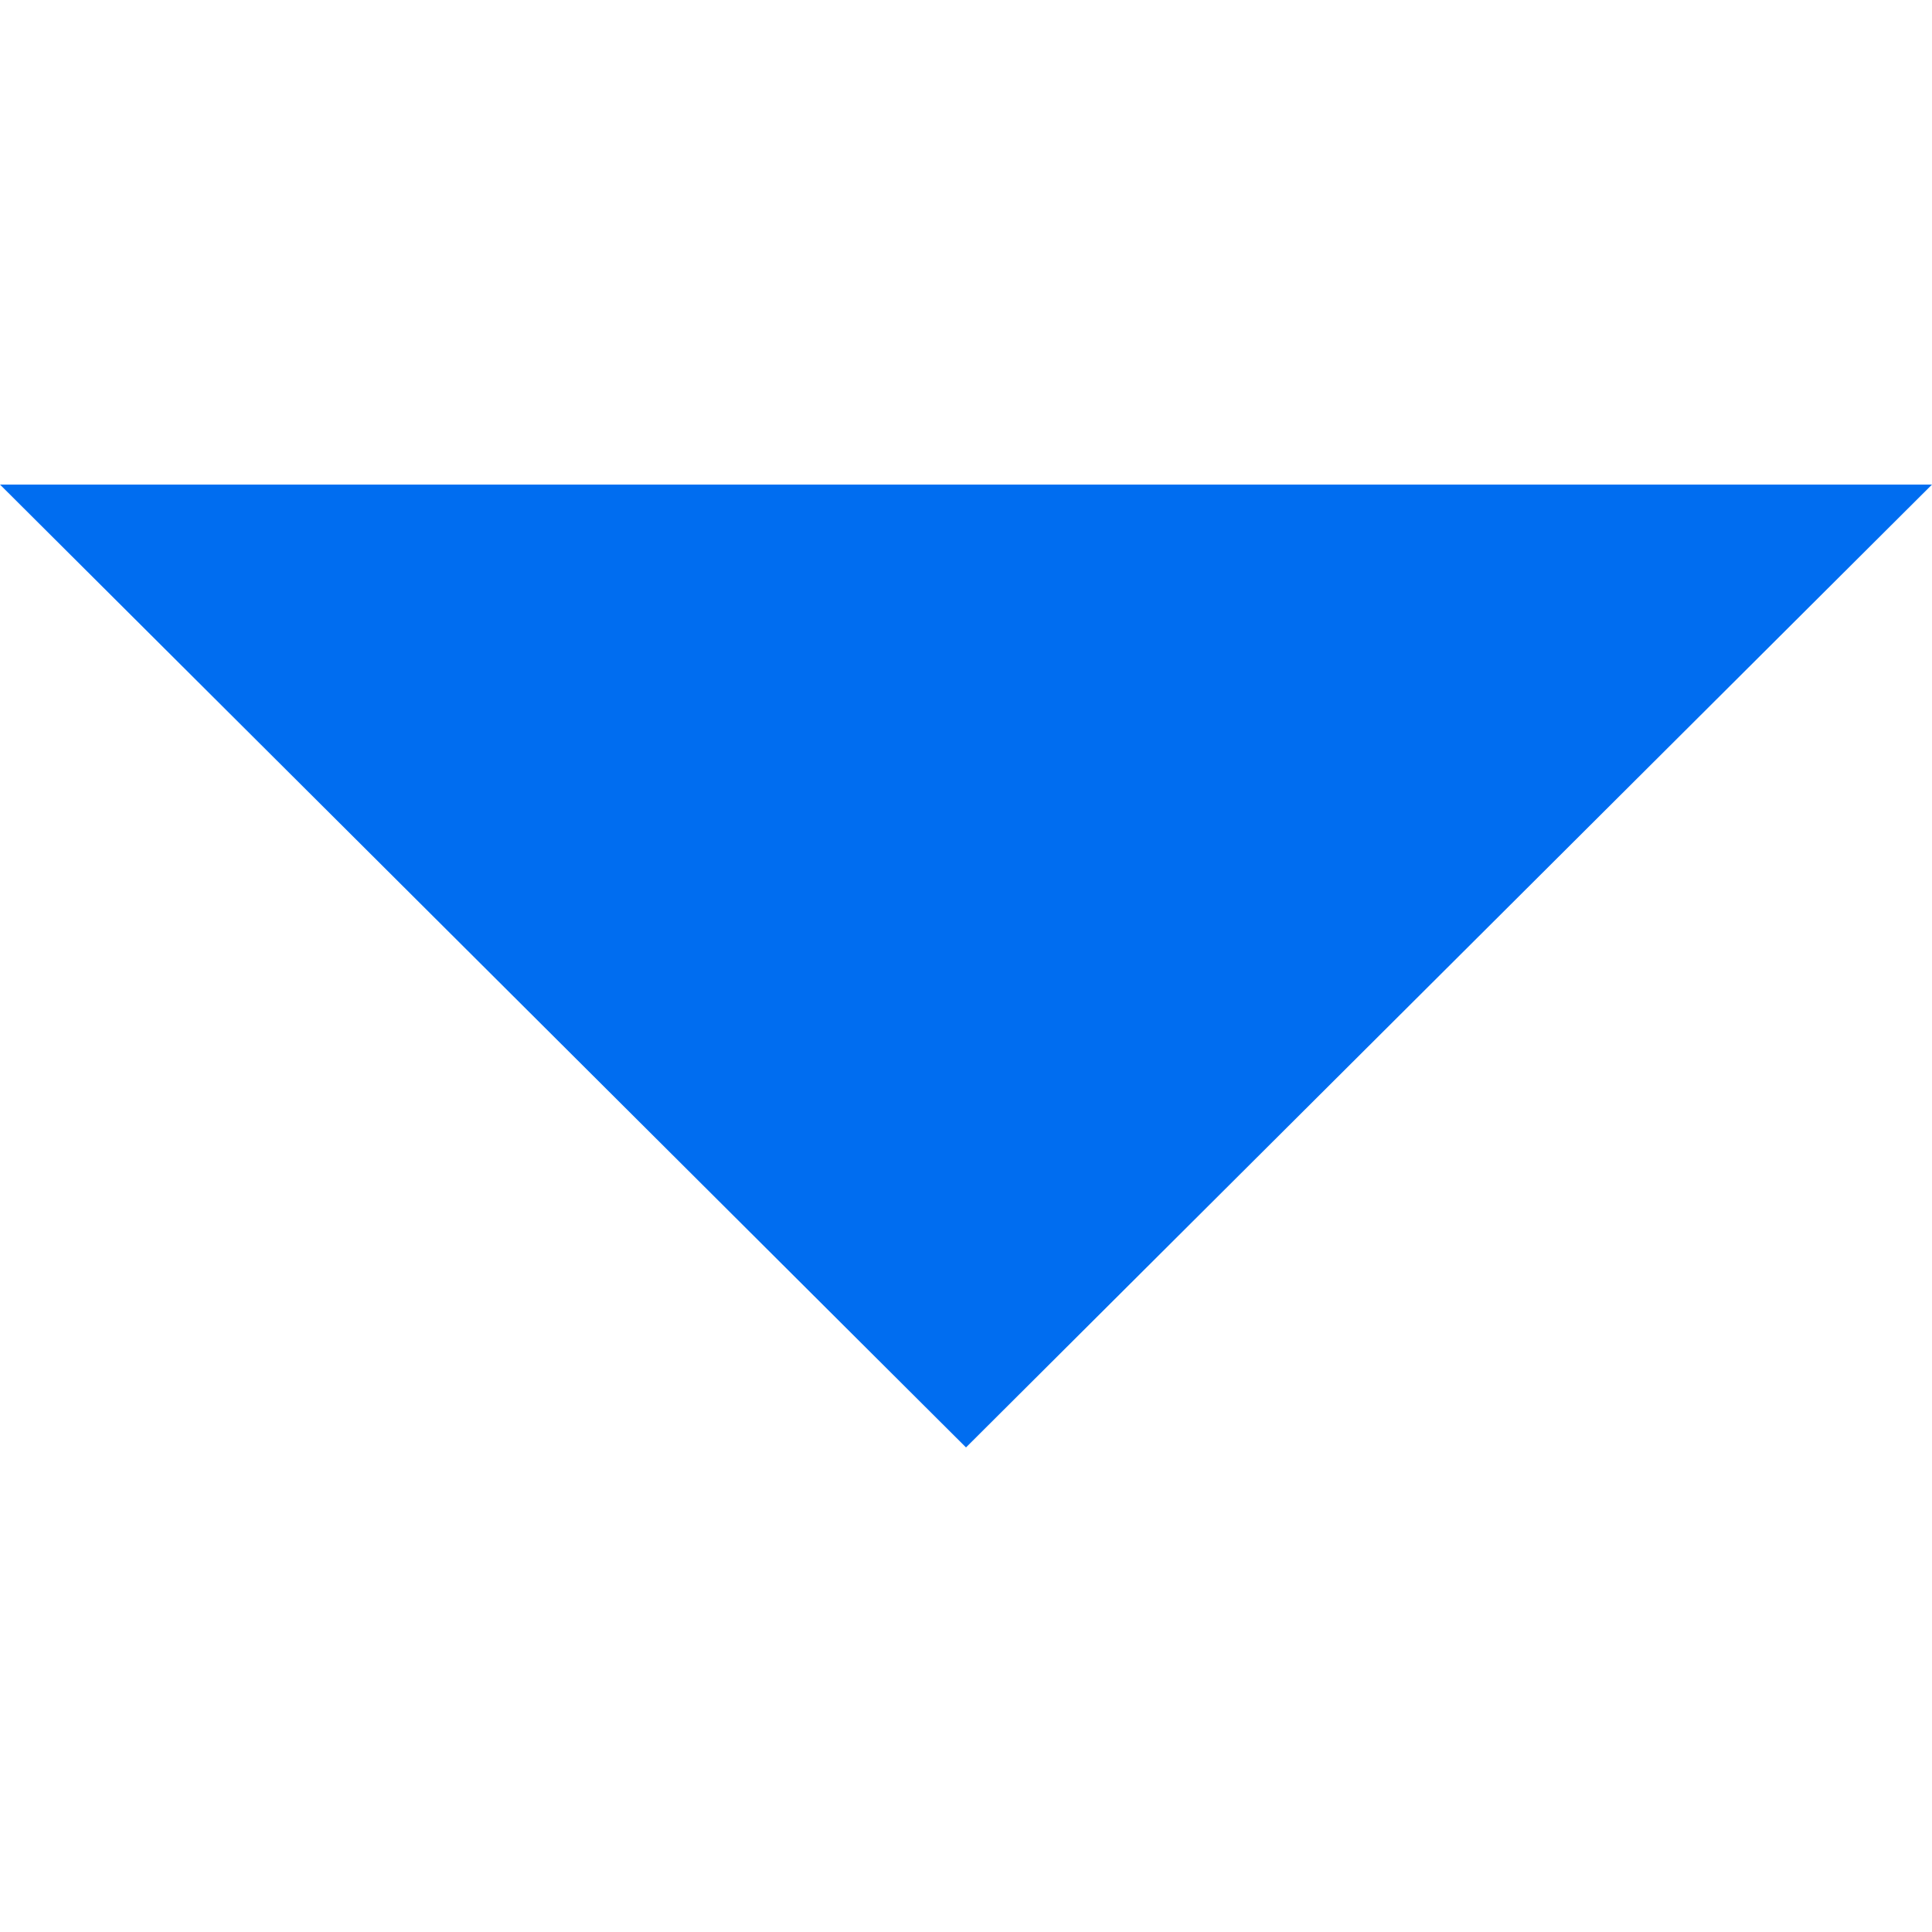
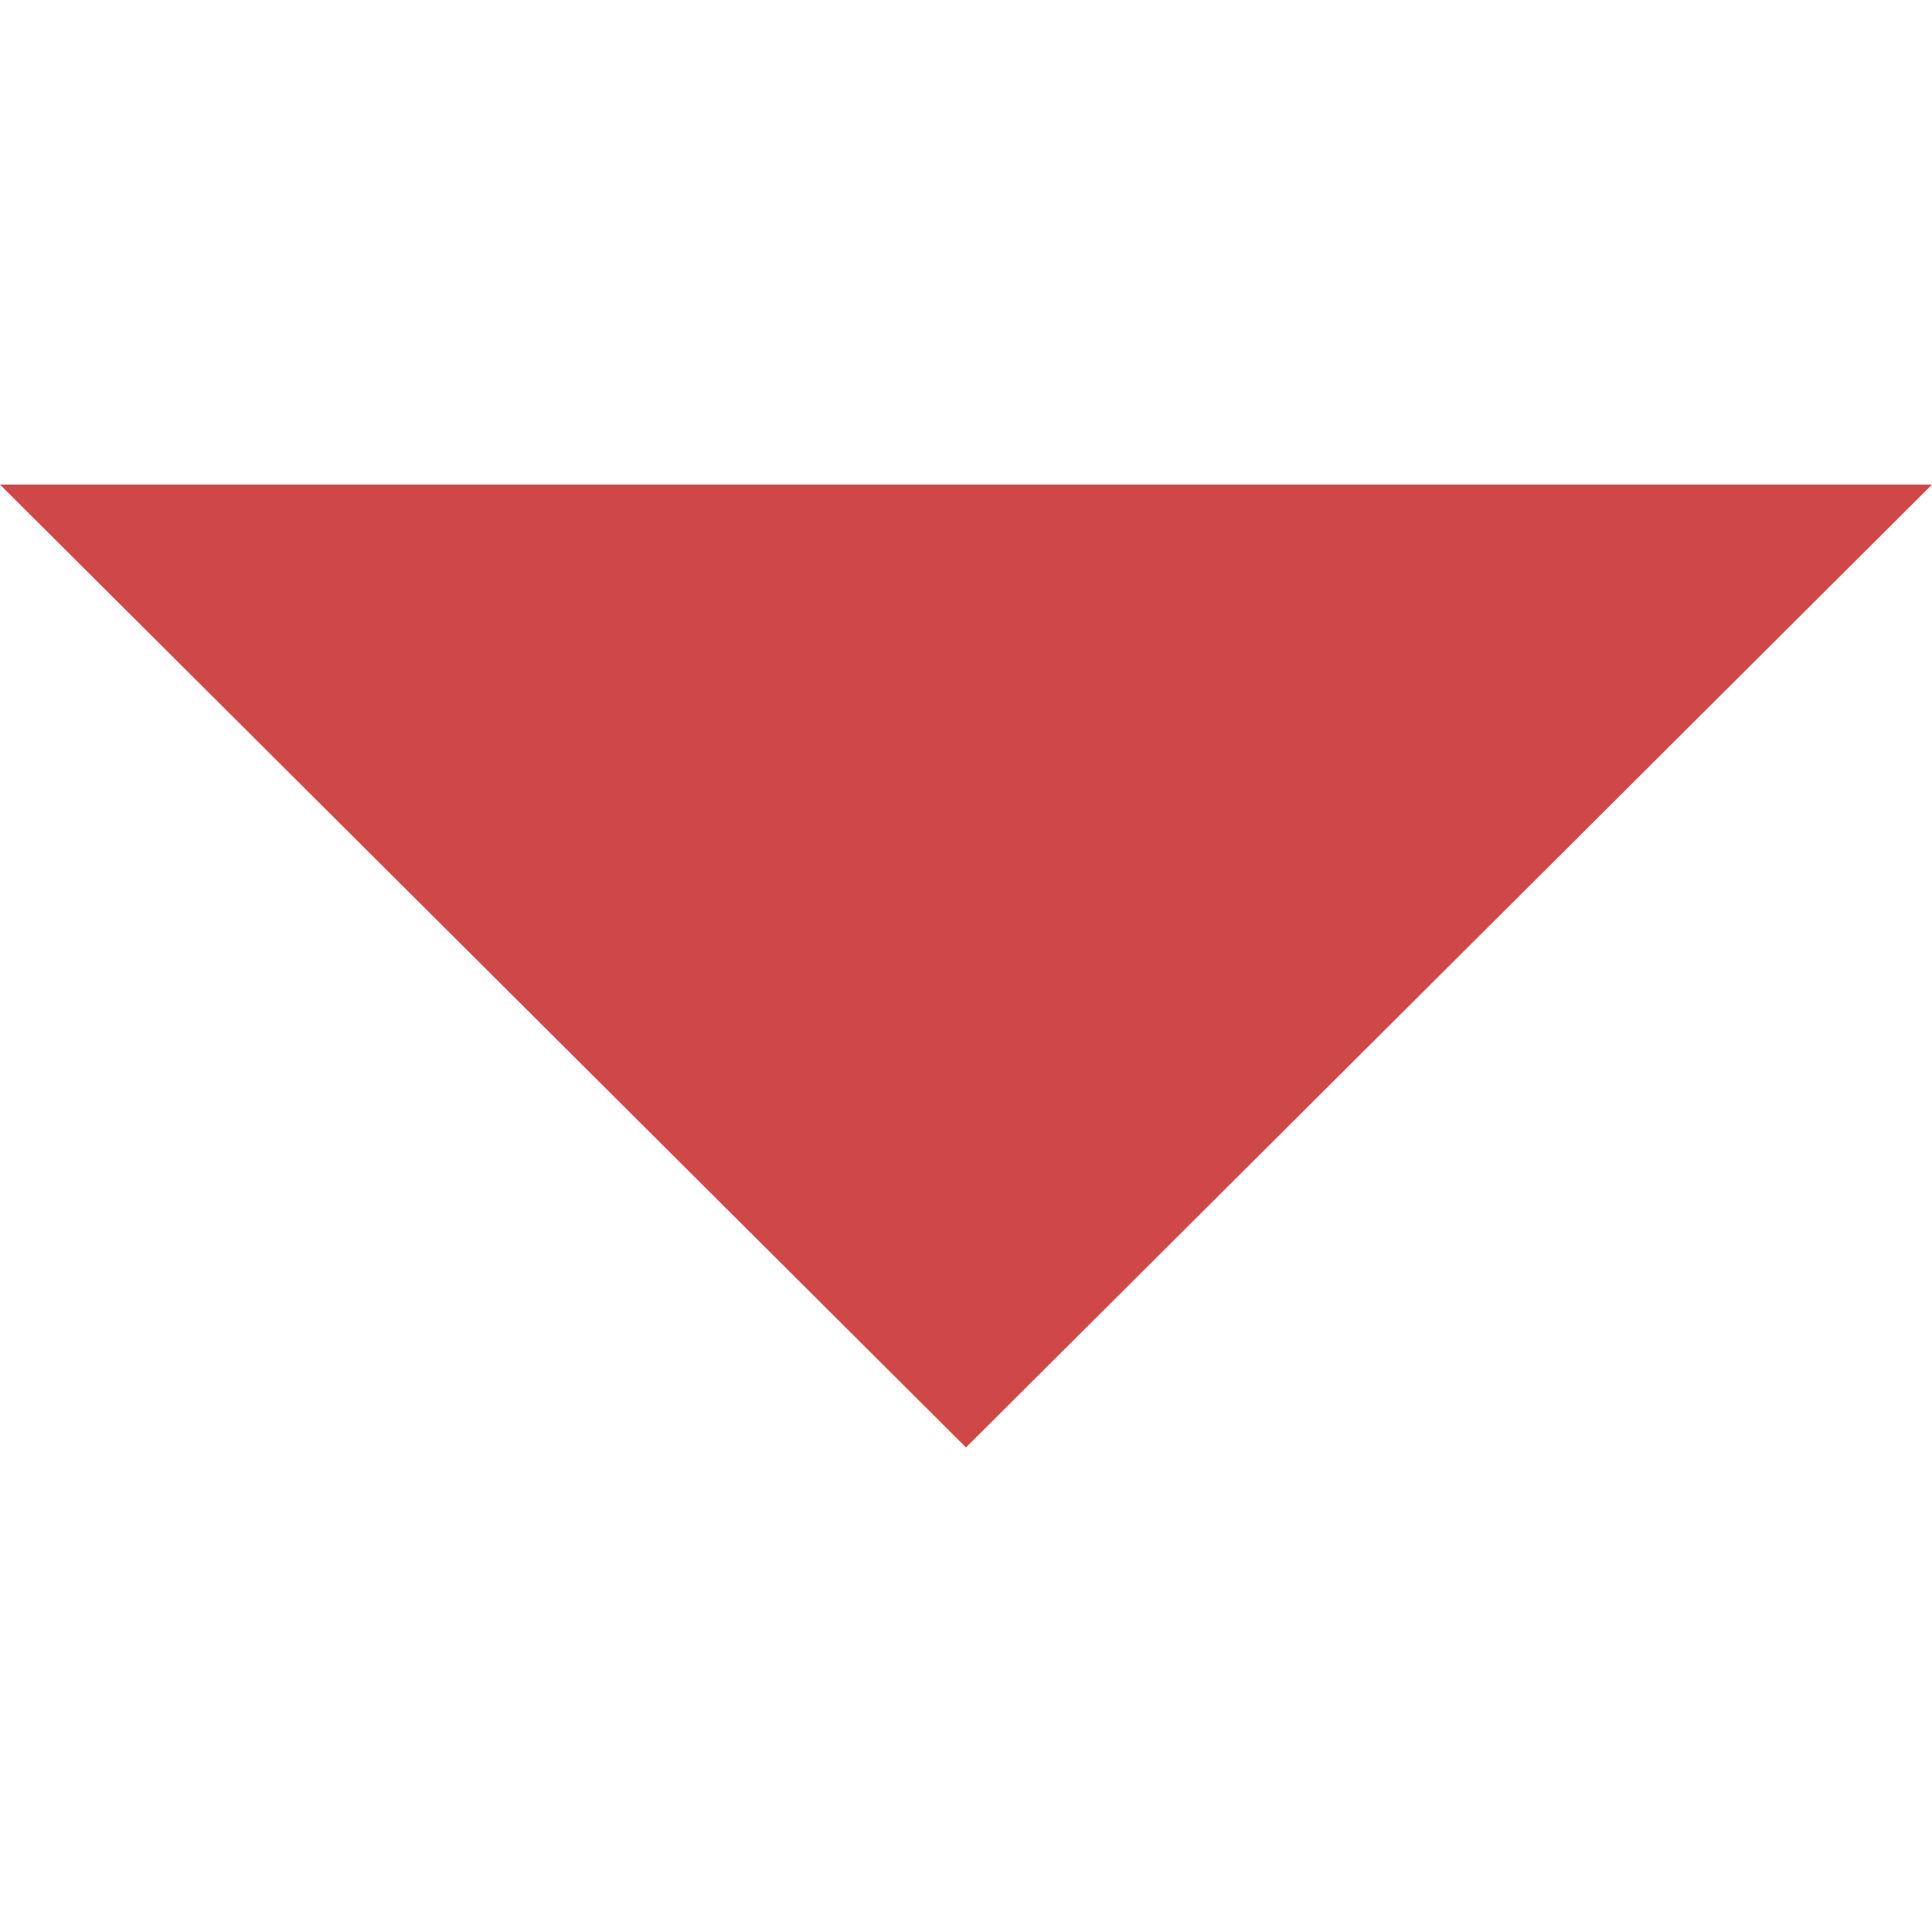
<svg xmlns="http://www.w3.org/2000/svg" version="1.1" id="Layer_1" x="0px" y="0px" viewBox="0 0 386.257 386.257" style="enable-background:new 0 0 386.257 386.257;" xml:space="preserve" width="512px" height="512px">
-   <polygon points="0,96.879 193.129,289.379 386.257,96.879 " fill="#006DF0" />
+   <polygon points="0,96.879 193.129,289.379 386.257,96.879 " fill="#cf4848" />
  <g>
</g>
  <g>
</g>
  <g>
</g>
  <g>
</g>
  <g>
</g>
  <g>
</g>
  <g>
</g>
  <g>
</g>
  <g>
</g>
  <g>
</g>
  <g>
</g>
  <g>
</g>
  <g>
</g>
  <g>
</g>
  <g>
</g>
</svg>
